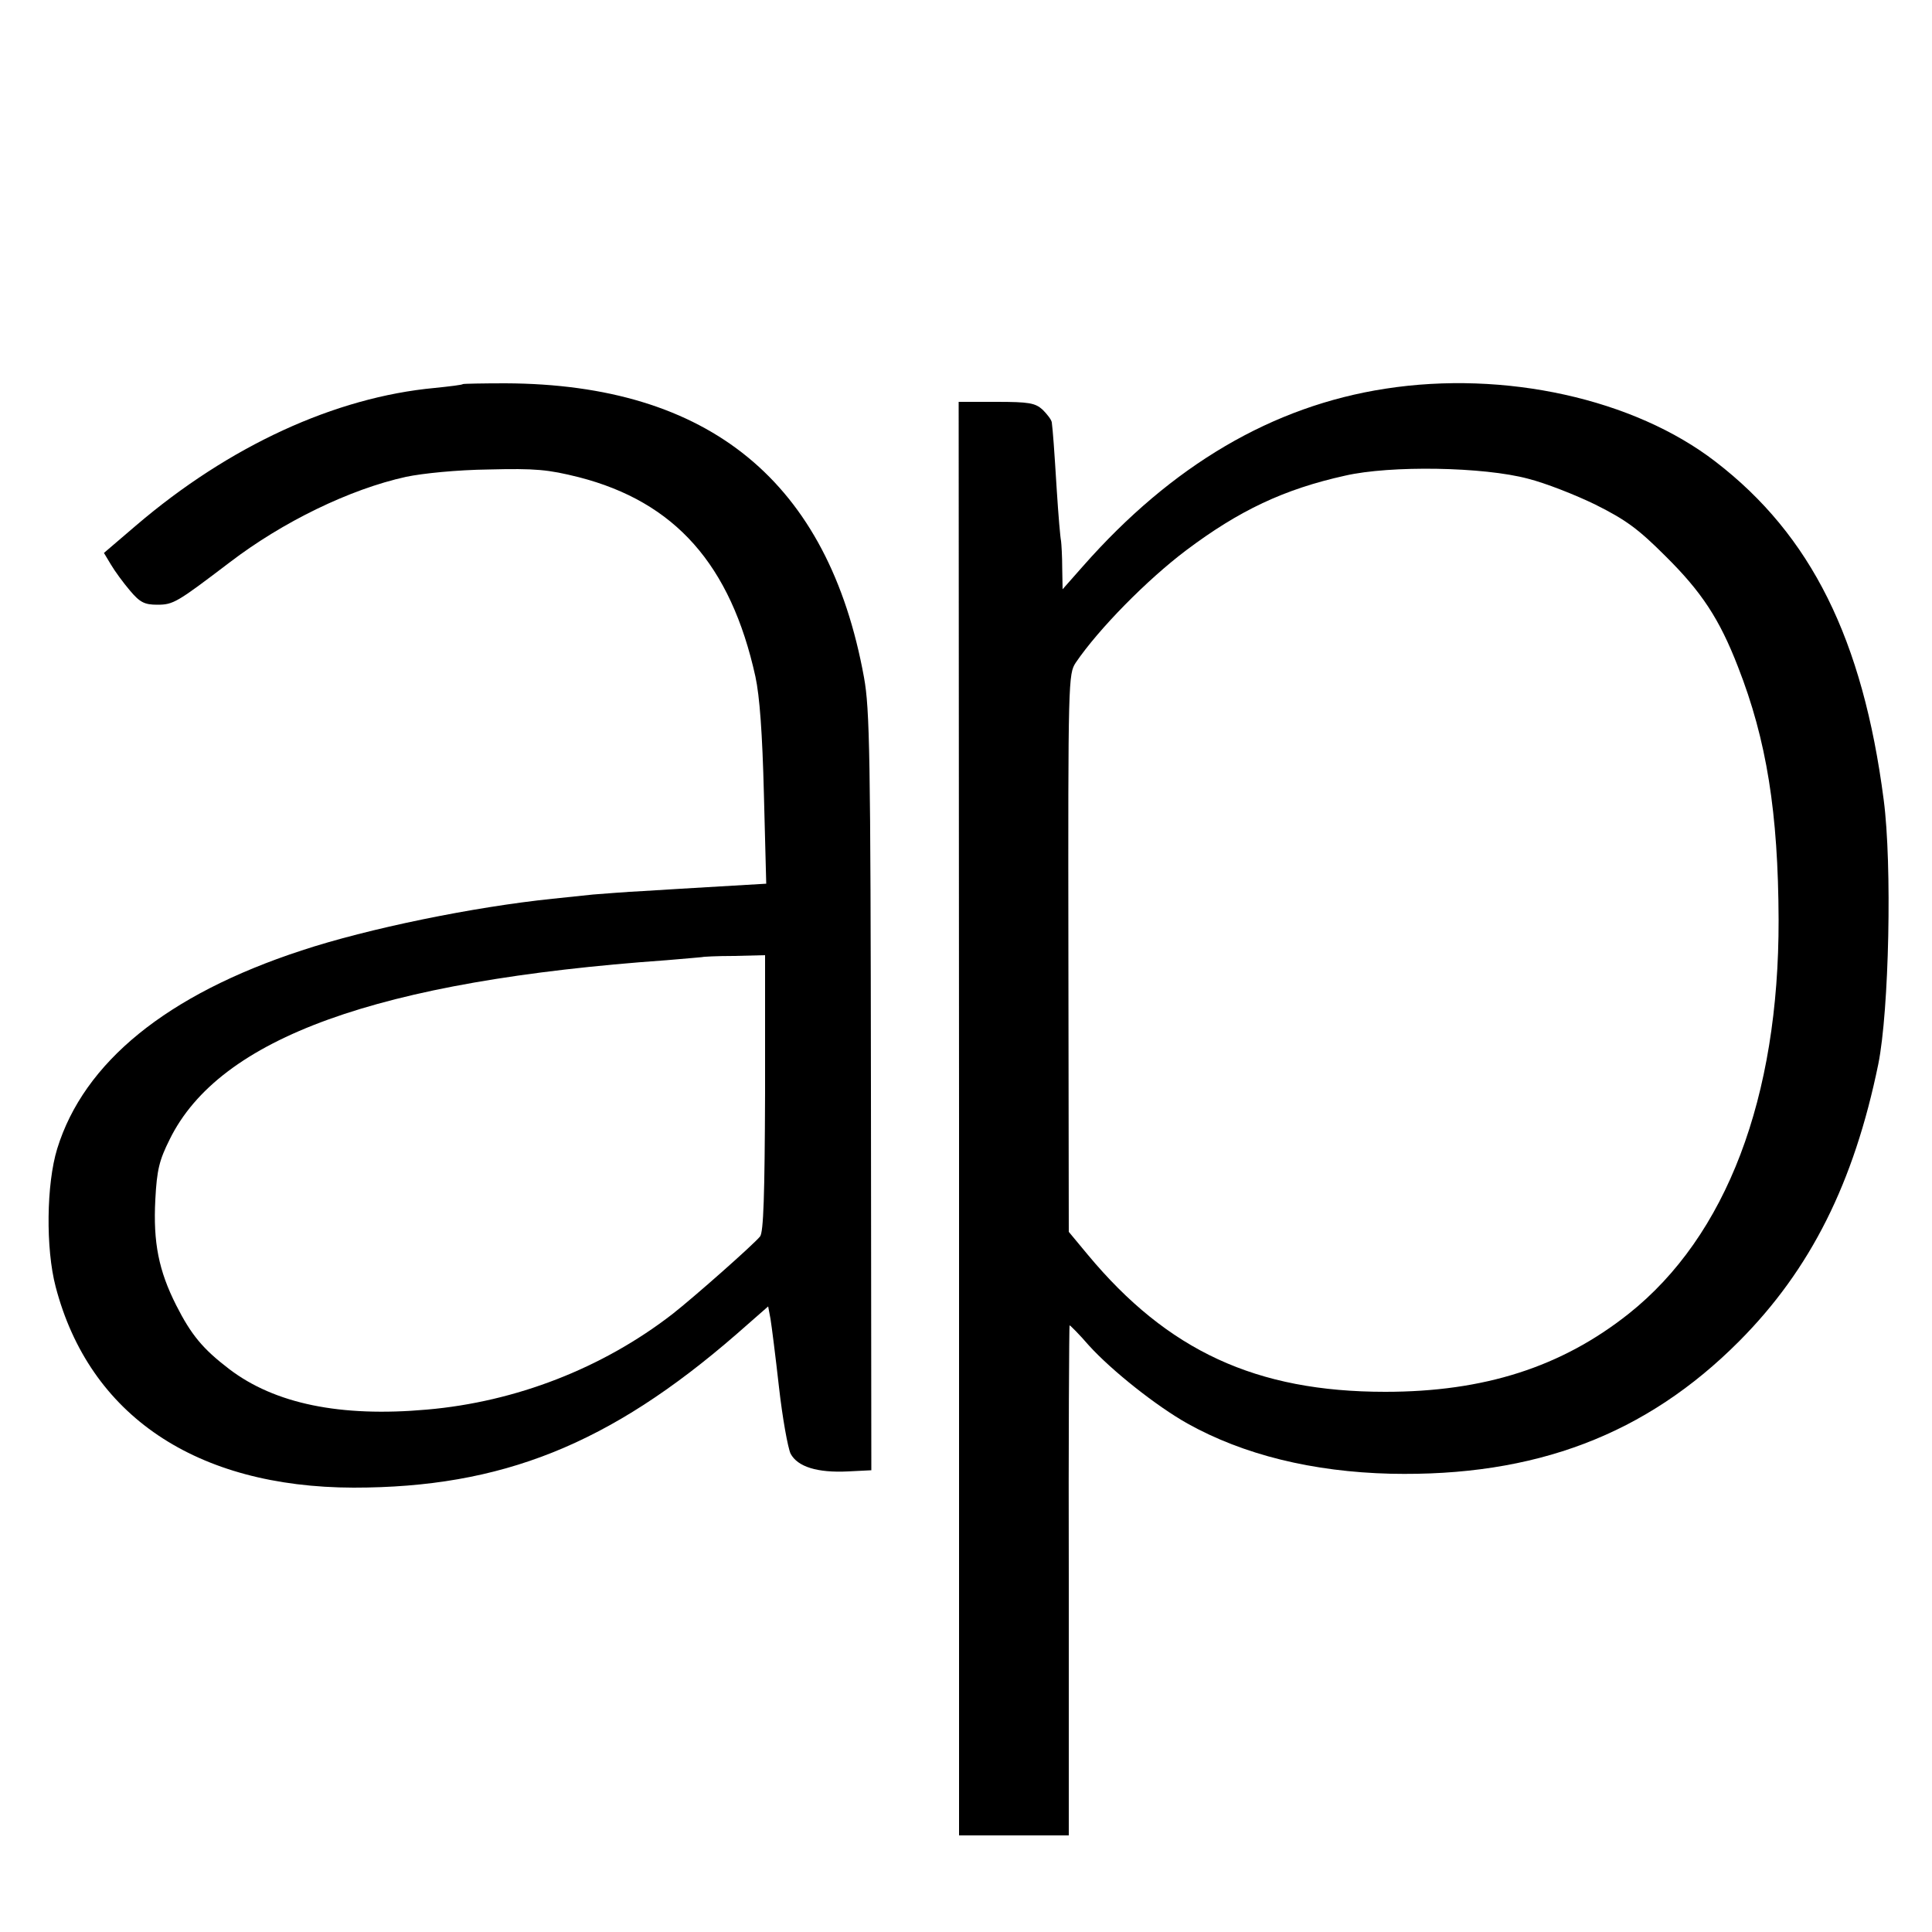
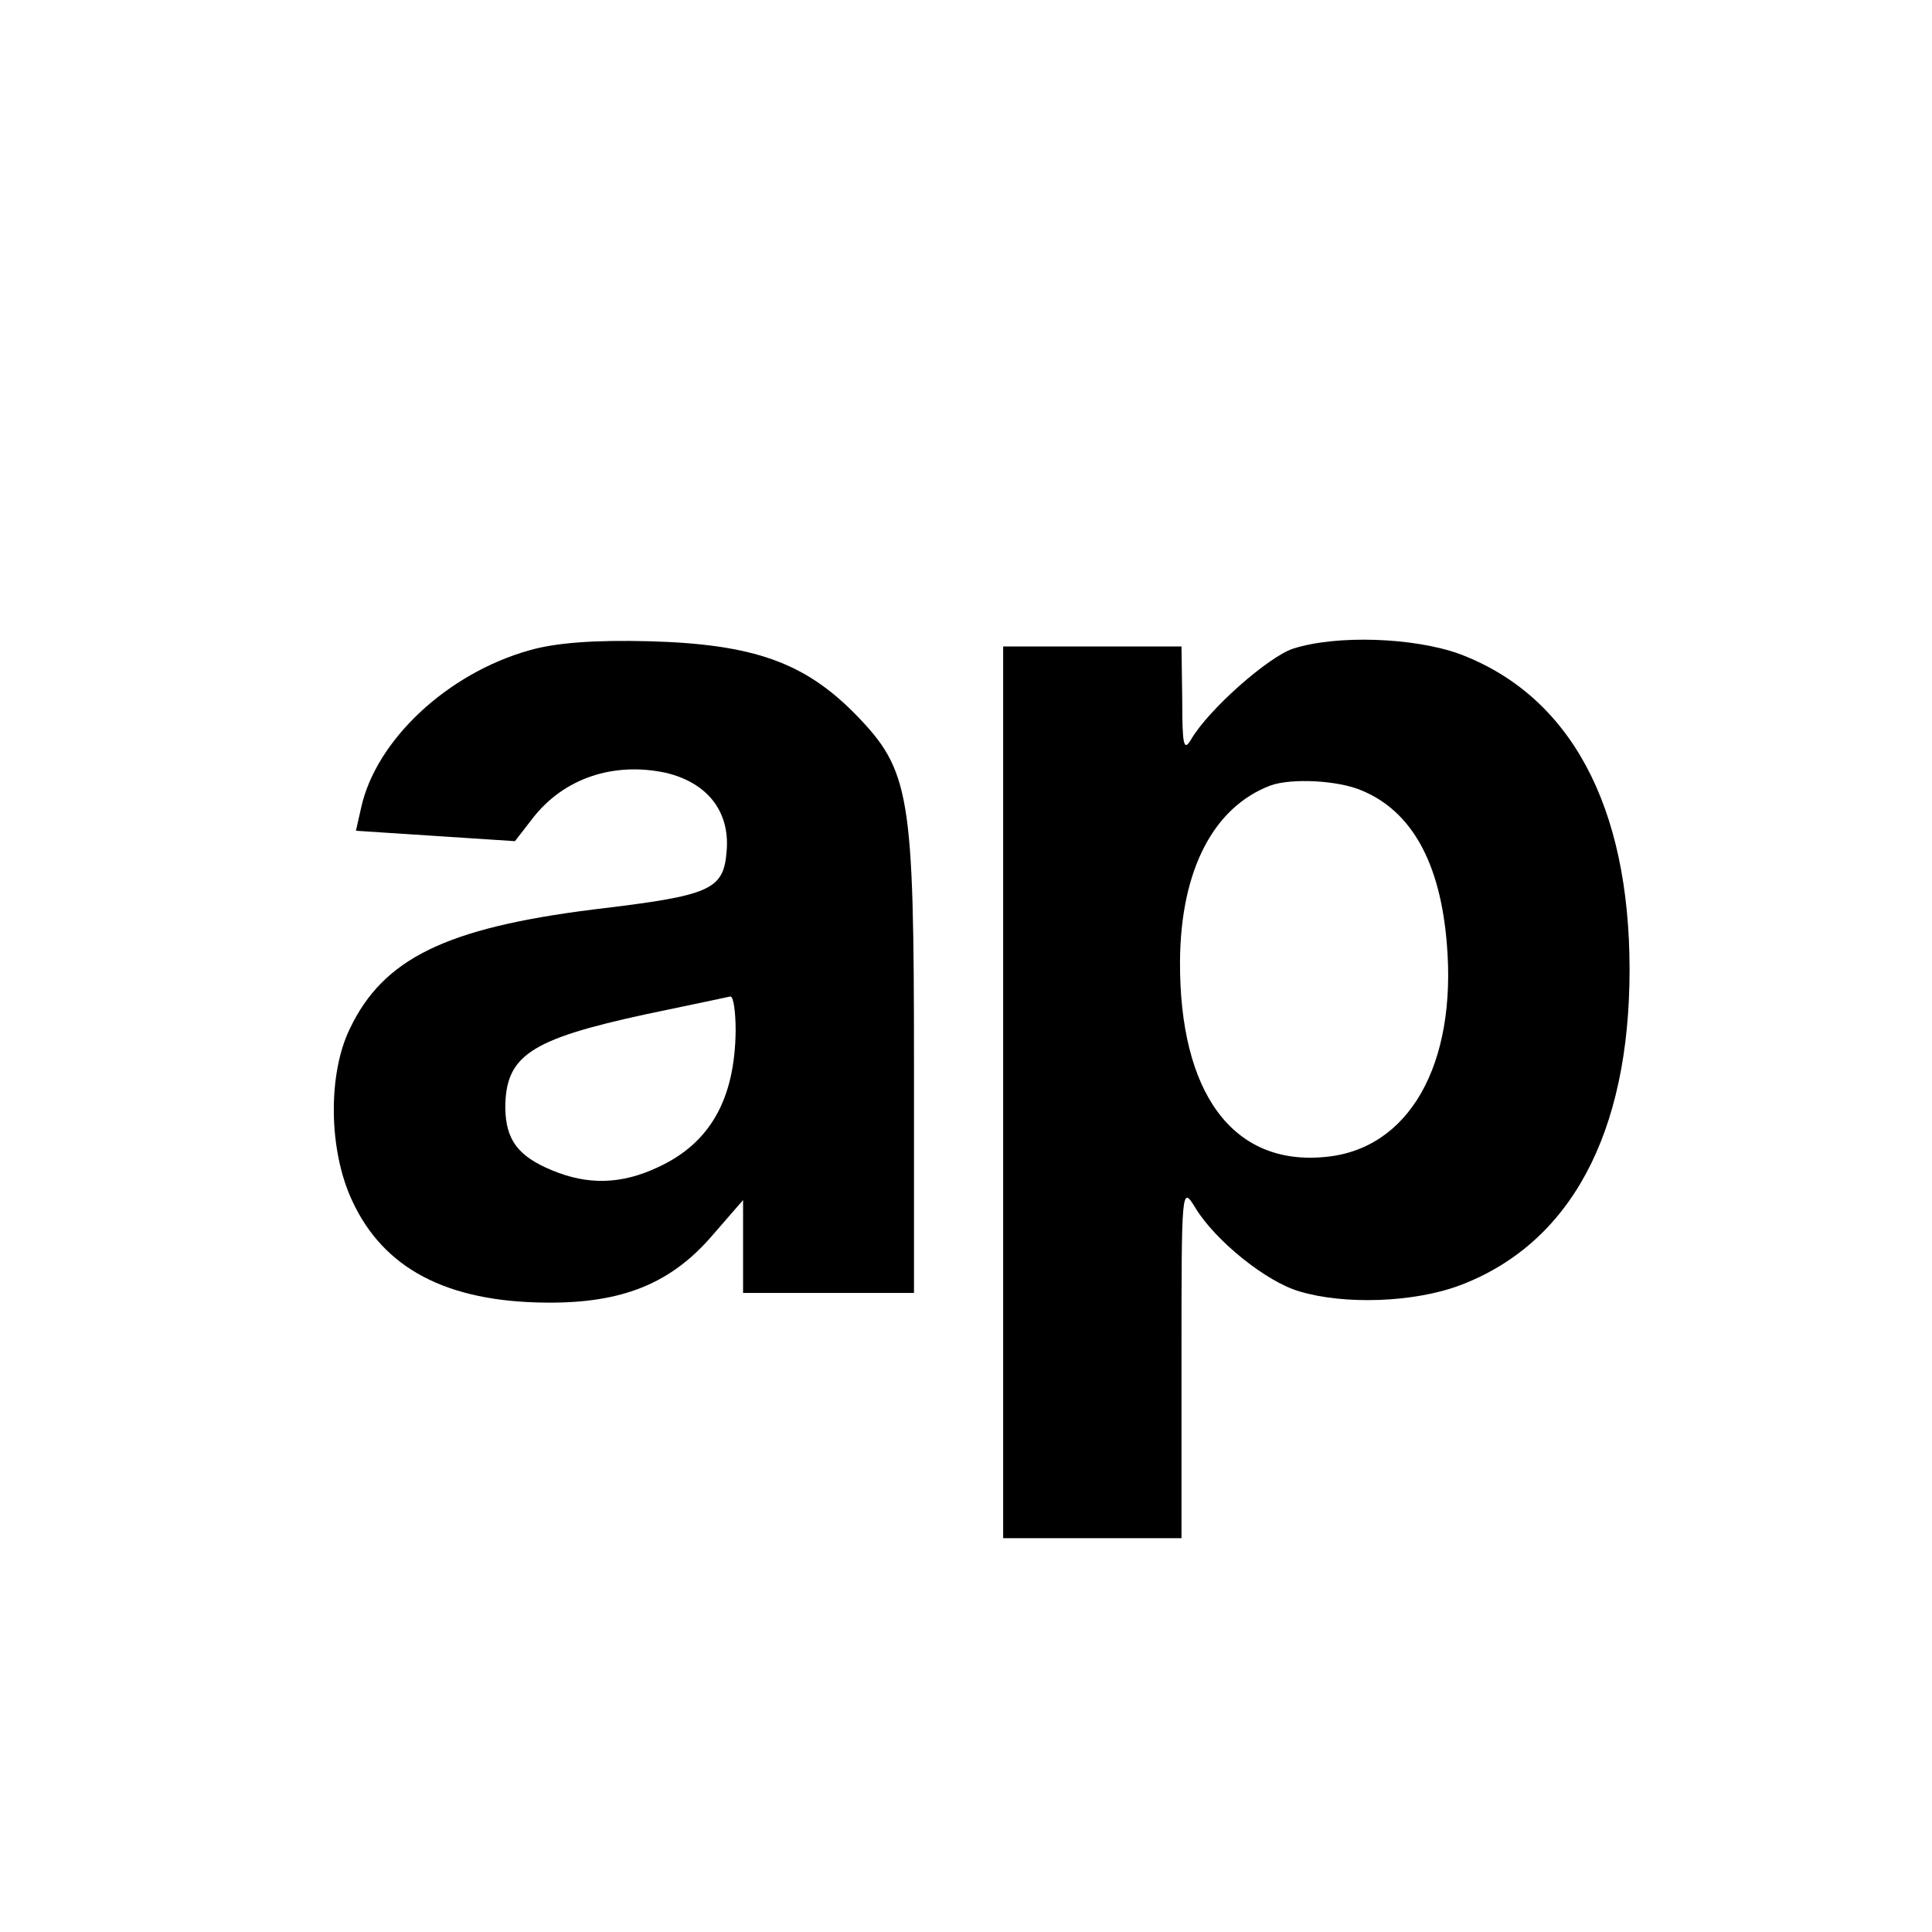
- <svg xmlns="http://www.w3.org/2000/svg" version="1.0" width="500pt" height="500pt" viewBox="0 0 500 500" preserveAspectRatio="xMidYMid meet">
-   <g transform="translate(0,500) scale(0.1,-0.1)" fill="#000000" stroke="none">
-     <path d="M1198 4006 c-1 -2 -34 -6 -73 -10 -258 -24 -532 -150 -773 -356 l-83 -71 18 -30 c10 -17 32 -47 49 -67 26 -31 38 -37 71 -37 42 0 51 6 188 110 136 104 310 189 456 221 43 9 132 18 214 19 121 3 153 0 233 -20 249 -64 393 -226 457 -516 11 -51 18 -146 22 -305 l6 -231 -119 -7 c-66 -4 -155 -9 -199 -12 -44 -2 -102 -7 -130 -9 -27 -3 -75 -8 -105 -11 -204 -21 -478 -77 -650 -134 -348 -114 -563 -289 -632 -513 -28 -91 -30 -258 -4 -357 87 -333 363 -519 771 -520 383 0 662 111 992 398 l81 71 6 -32 c3 -18 13 -97 22 -177 9 -80 23 -157 30 -172 18 -34 69 -50 149 -46 l60 3 -1 980 c-1 870 -3 990 -18 1072 -92 506 -400 759 -928 761 -58 0 -108 -1 -110 -2z m782 -1835 c-1 -264 -4 -360 -13 -371 -17 -21 -172 -158 -227 -201 -181 -140 -405 -227 -635 -247 -224 -20 -394 15 -512 105 -68 52 -98 88 -137 165 -45 89 -60 162 -54 274 4 76 10 101 37 155 129 263 539 411 1286 464 50 4 91 8 92 8 1 1 38 3 82 3 l81 2 0 -357z" />
-     <path d="M3585 3994 c-292 -45 -552 -198 -782 -459 l-53 -60 -1 55 c0 30 -2 62 -3 70 -2 8 -7 67 -11 130 -7 113 -10 153 -13 177 -1 7 -12 21 -24 33 -19 17 -35 20 -119 20 l-98 0 1 -1855 0 -1855 142 0 142 0 0 660 c-1 363 1 660 2 660 2 0 25 -23 50 -52 60 -66 175 -157 255 -202 145 -81 324 -125 526 -130 374 -8 661 101 902 343 185 186 297 410 360 717 28 139 36 517 14 684 -54 416 -188 685 -435 875 -211 163 -546 237 -855 189z m370 -233 c44 -11 123 -42 174 -67 78 -39 110 -62 181 -133 94 -93 140 -163 188 -287 74 -189 104 -377 105 -654 1 -461 -135 -819 -388 -1020 -174 -138 -374 -202 -630 -202 -334 0 -563 106 -770 355 l-49 59 -1 721 c-1 709 0 723 19 752 59 87 185 215 286 291 137 103 253 158 411 193 117 27 359 23 474 -8z" />
+ <svg xmlns="http://www.w3.org/2000/svg" version="1.0" width="260pt" height="260pt" viewBox="0 0 260 260" preserveAspectRatio="xMidYMid meet">
+   <g transform="translate(0,260) scale(0.1,-0.1)" fill="#000000" stroke="none">
+     <path d="M713 1725 c-111 -31 -207 -121 -227 -212 l-7 -31 107 -7 107 -7 24 31 c42 54 109 76 179 61 55 -13 86 -51 82 -104 -4 -54 -20 -61 -180 -80 -198 -25 -282 -66 -327 -160 -30 -61 -29 -164 3 -232 42 -91 127 -136 261 -137 103 -1 169 26 225 92 l40 46 0 -62 0 -63 115 0 115 0 0 307 c0 365 -5 396 -79 472 -68 69 -136 94 -276 98 -75 2 -127 -2 -162 -12z m277 -512 c-1 -93 -35 -152 -105 -184 -49 -23 -94 -24 -142 -4 -46 19 -62 41 -63 83 0 71 32 93 189 127 58 12 109 23 114 24 4 0 7 -20 7 -46z" />
+     <path d="M1740 1727 c-33 -11 -113 -81 -137 -122 -10 -17 -12 -8 -12 53 l-1 72 -120 0 -120 0 0 -600 0 -600 120 0 120 0 0 238 c0 236 0 237 19 206 27 -44 95 -99 140 -112 60 -18 153 -15 215 8 149 56 229 204 229 425 0 221 -80 369 -229 425 -61 22 -165 26 -224 7z m93 -191 c67 -28 105 -97 114 -205 14 -164 -51 -278 -164 -288 -124 -12 -196 86 -195 264 1 122 45 207 122 236 28 10 91 7 123 -7z" />
  </g>
</svg>
